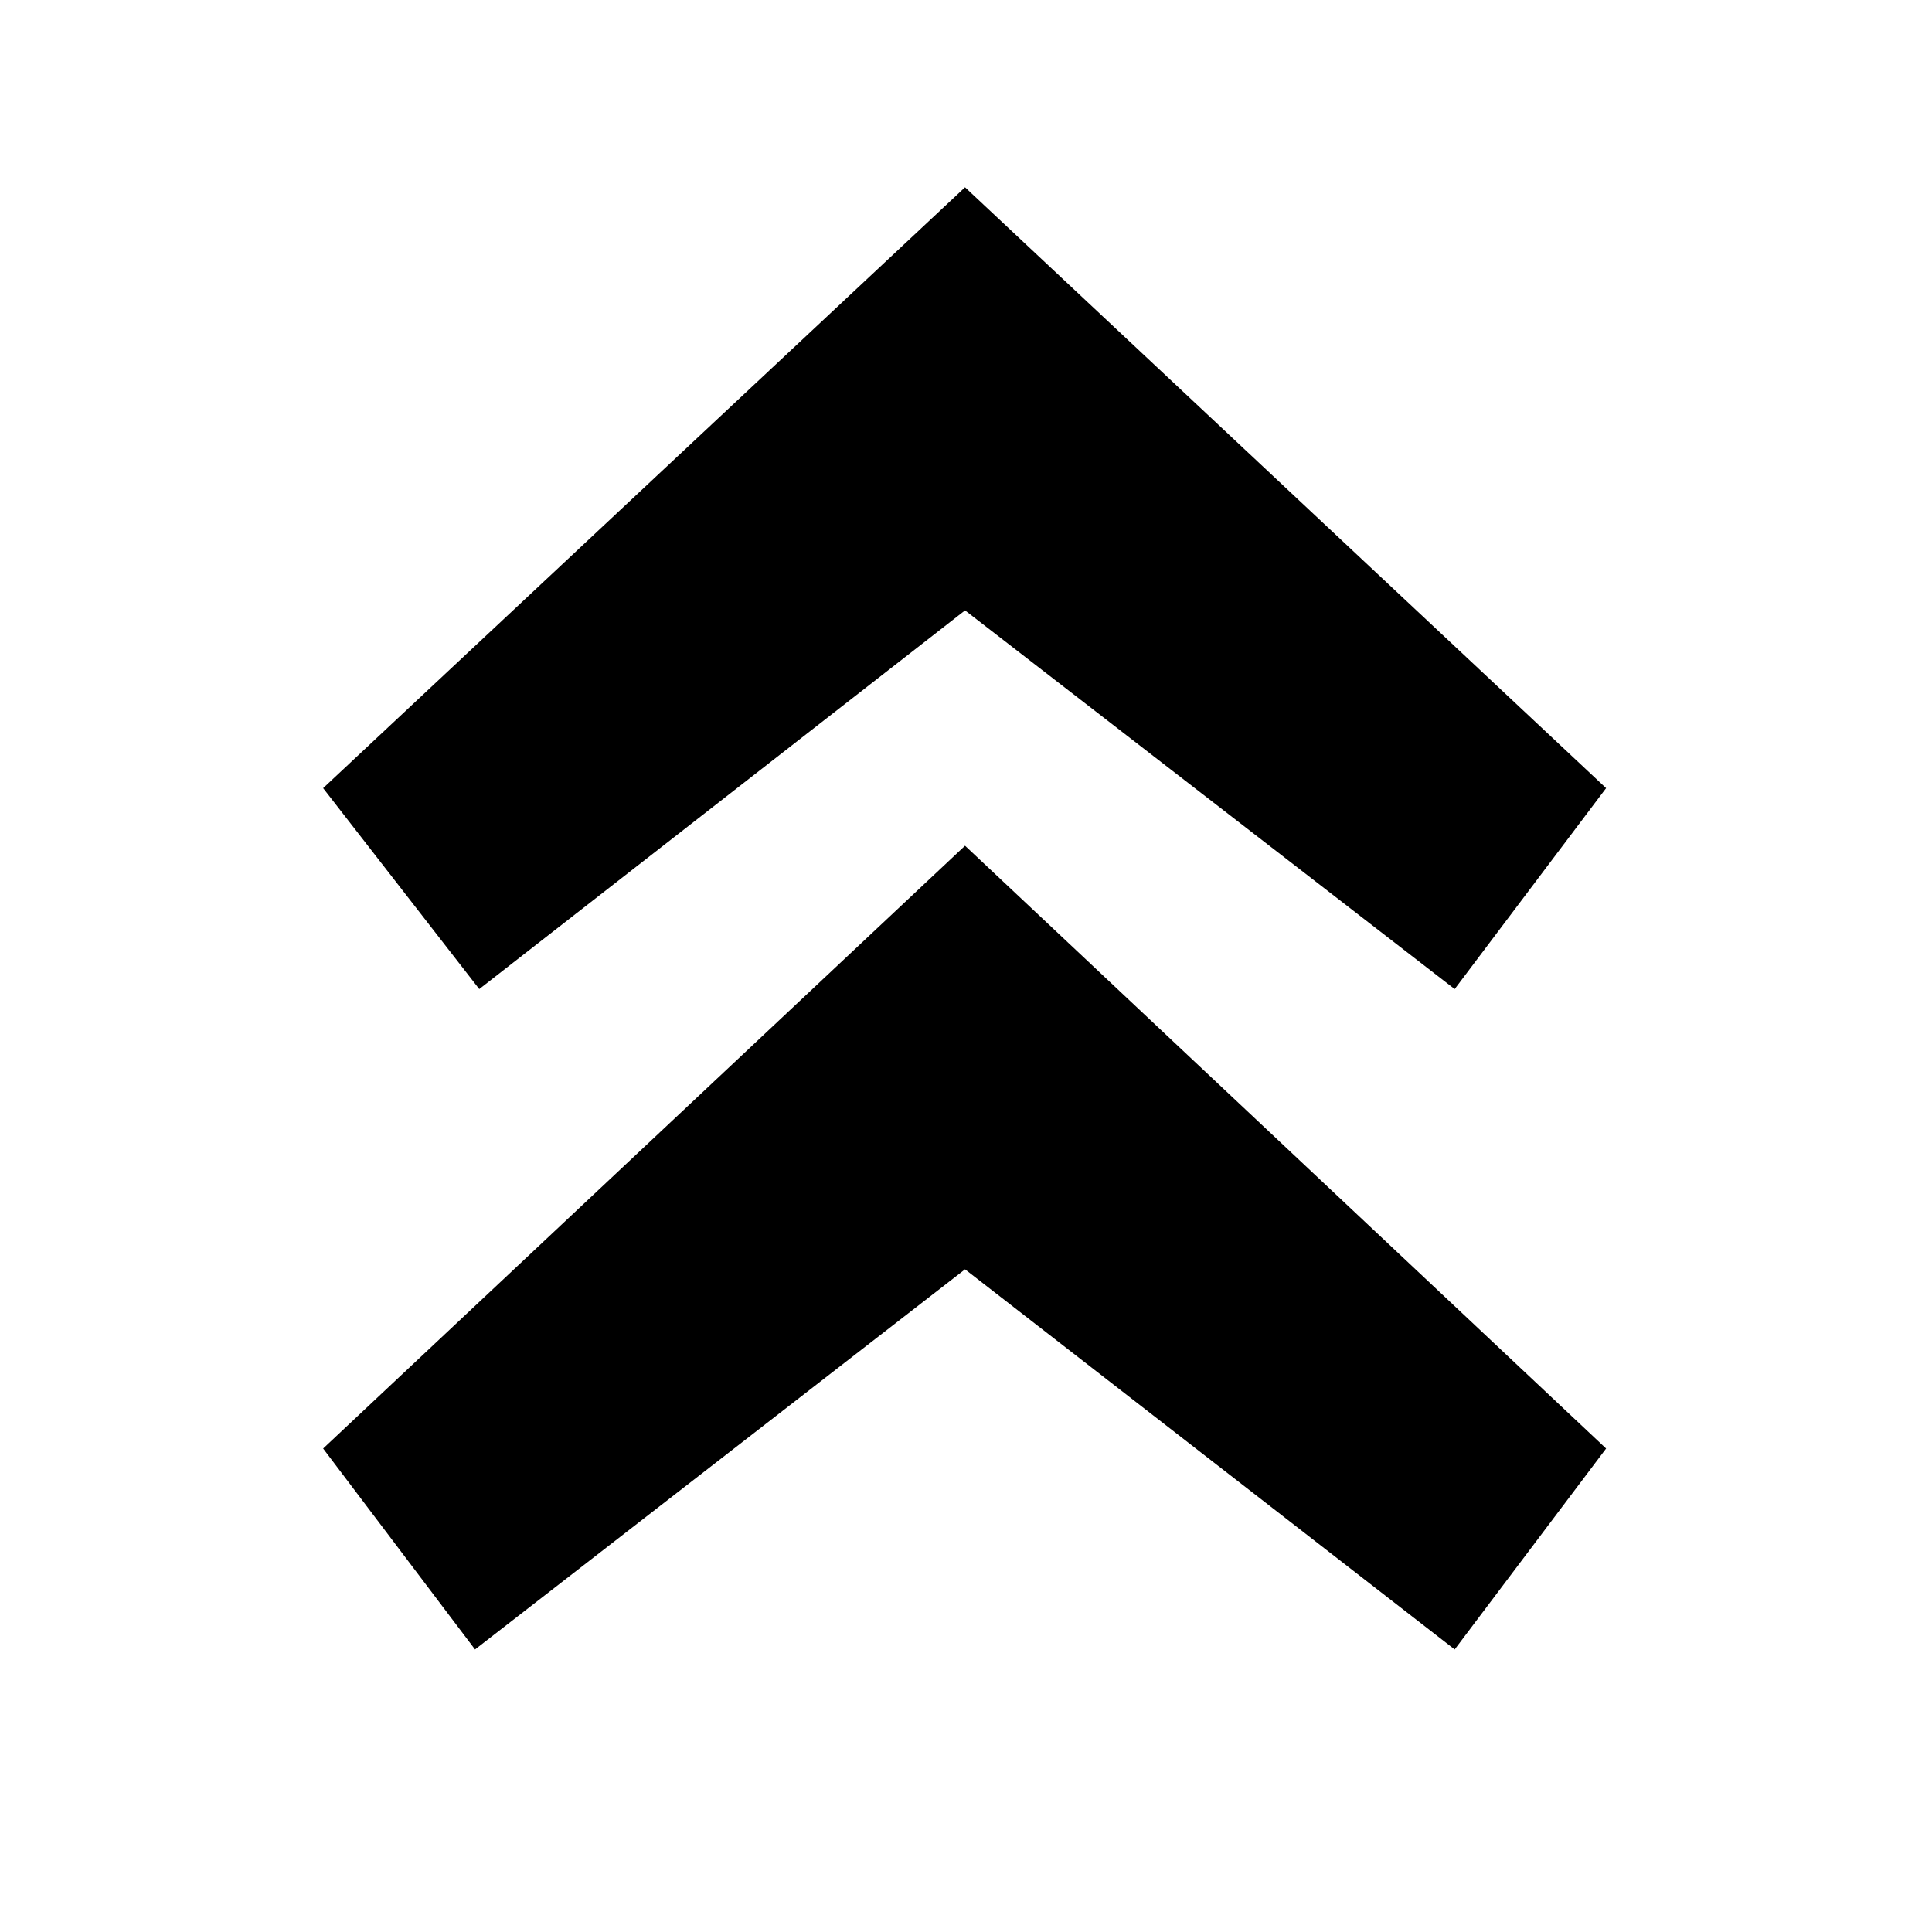
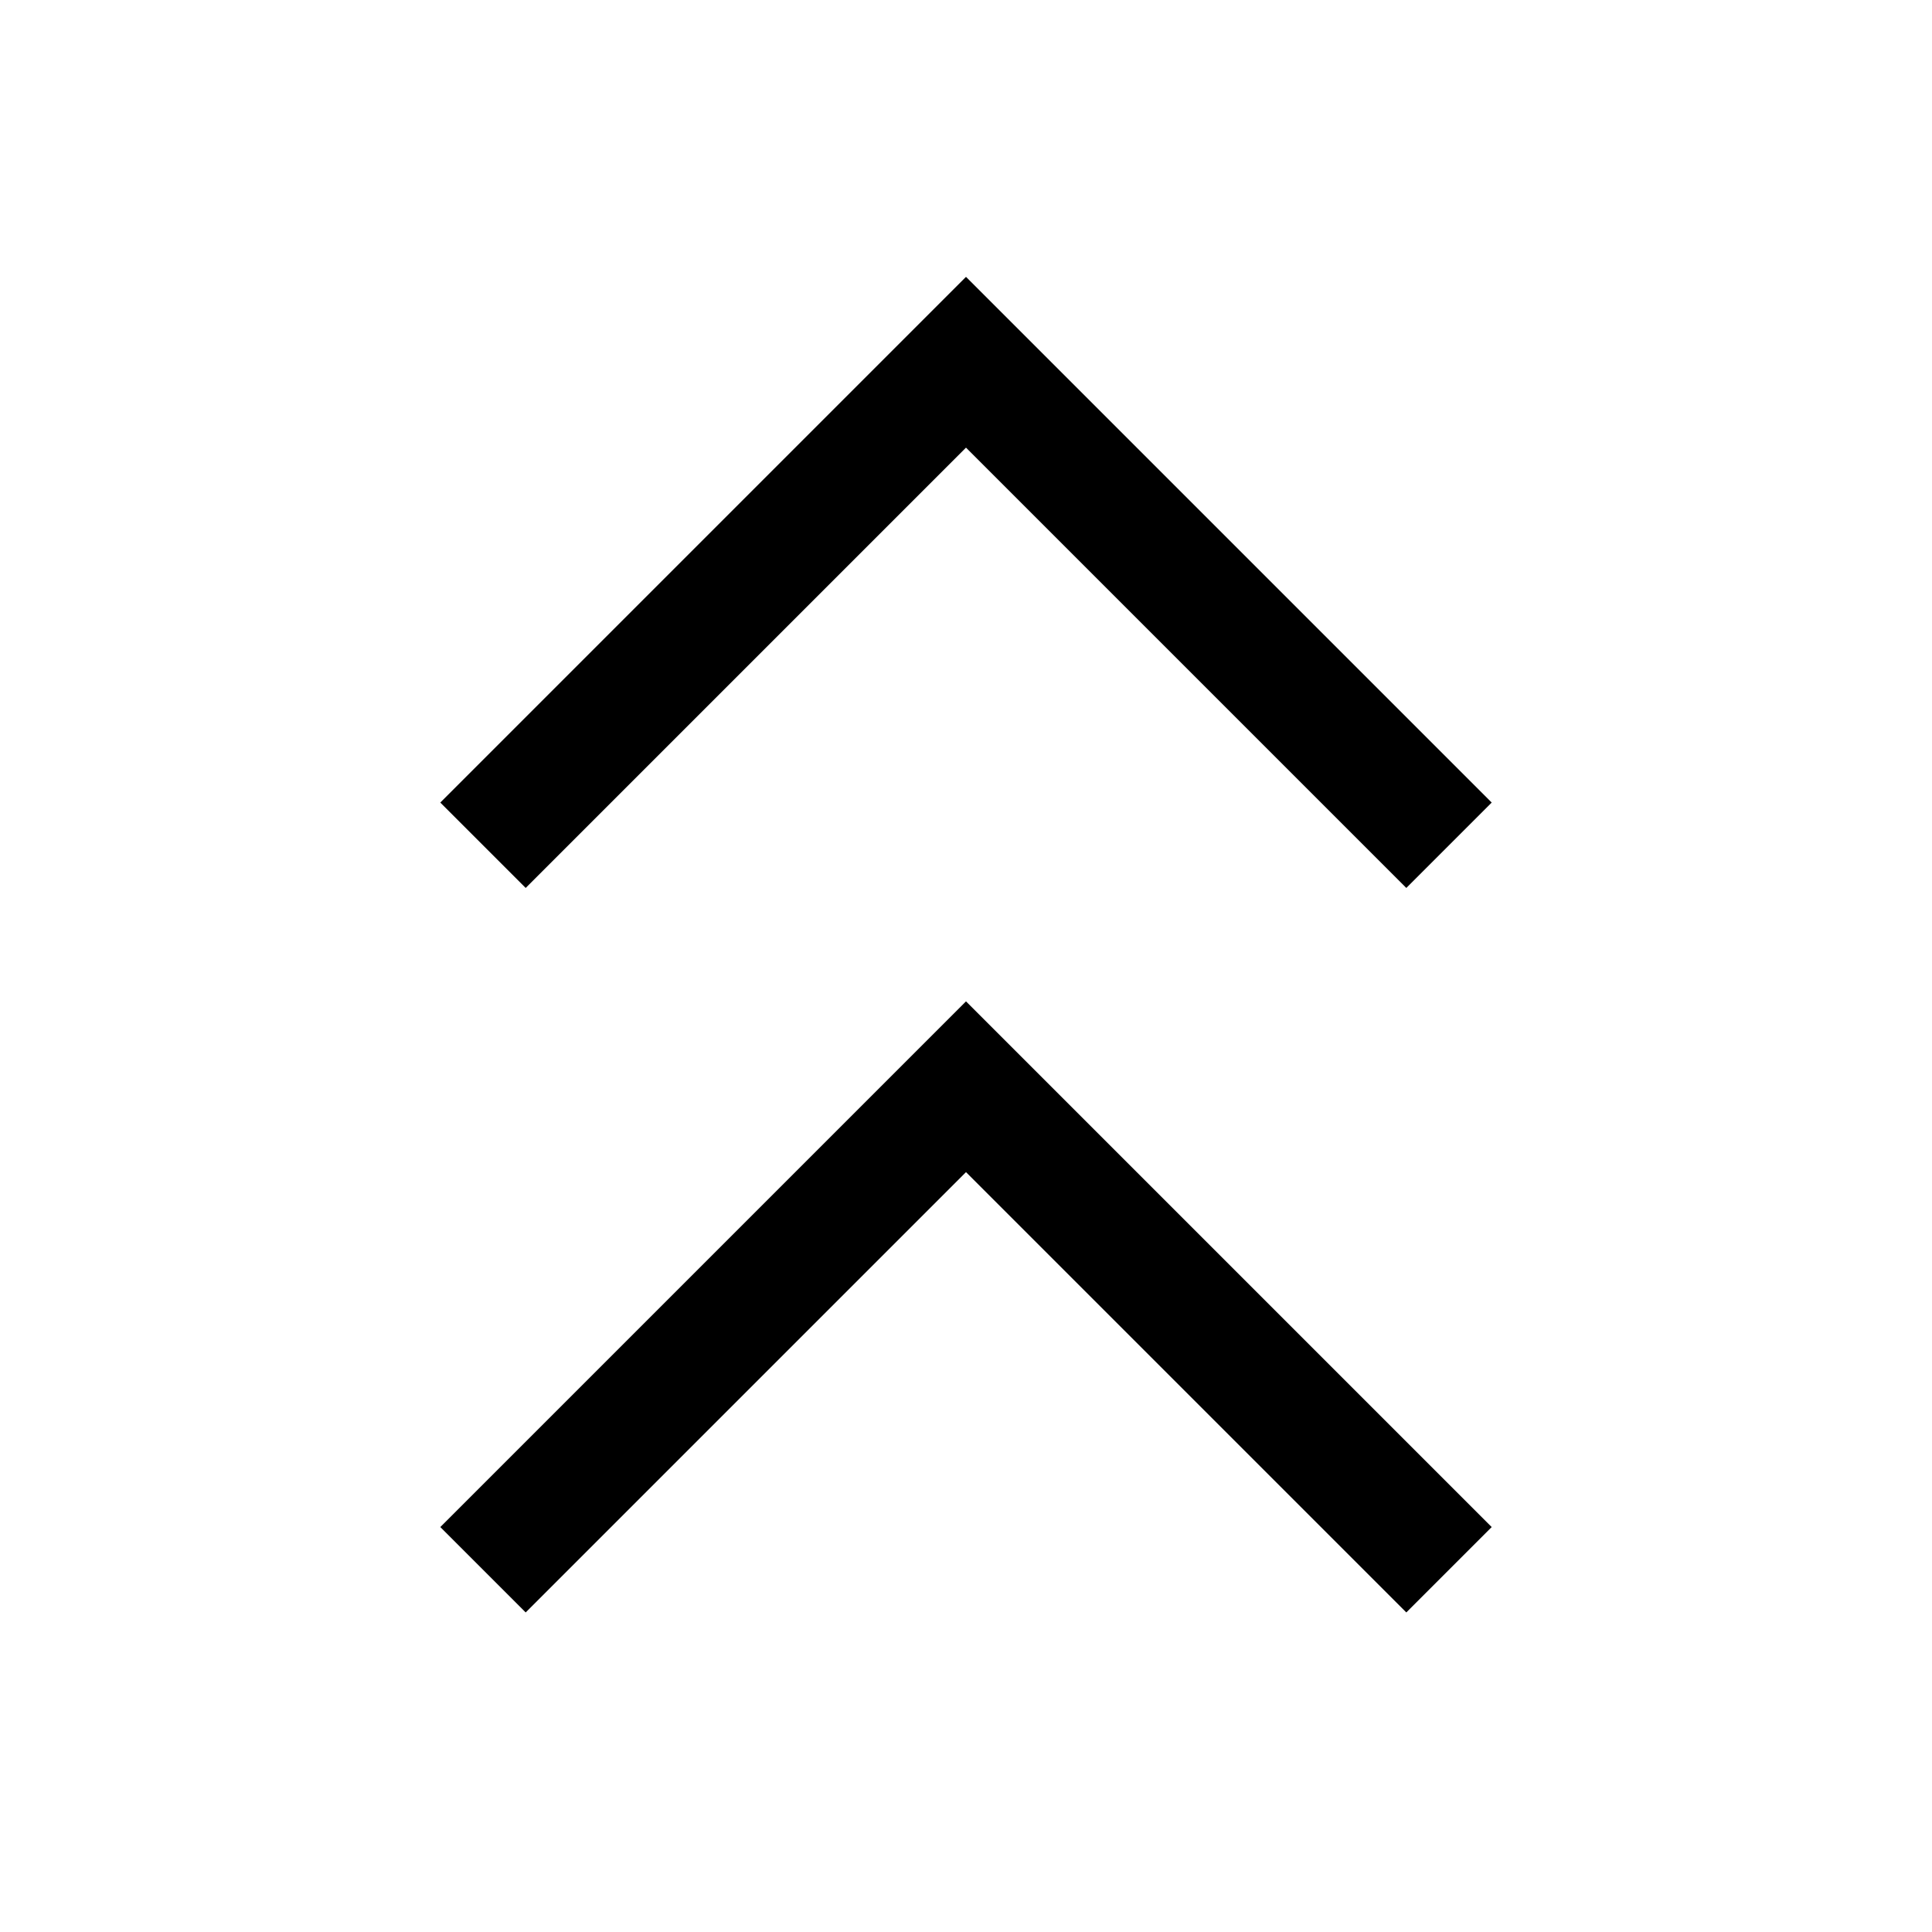
<svg xmlns="http://www.w3.org/2000/svg" version="1.1" viewBox="0 0 16 16">
-   <path d="M 2.676 11.996 L 7.992 7.004 L 13.301 11.996 L 12.047 13.66 L 7.992 10.512 L 3.934 13.66 Z M 2.676 6.527 L 7.992 1.551 L 13.301 6.527 L 12.047 8.191 L 7.992 5.055 L 3.969 8.191 Z" />
+   <path d="M 12 7 L 8 3 L 4 7" fill="none" stroke="black" />
+   <path d="M 12 13 L 8 9 L 4 13" fill="none" stroke="black" />
</svg>
